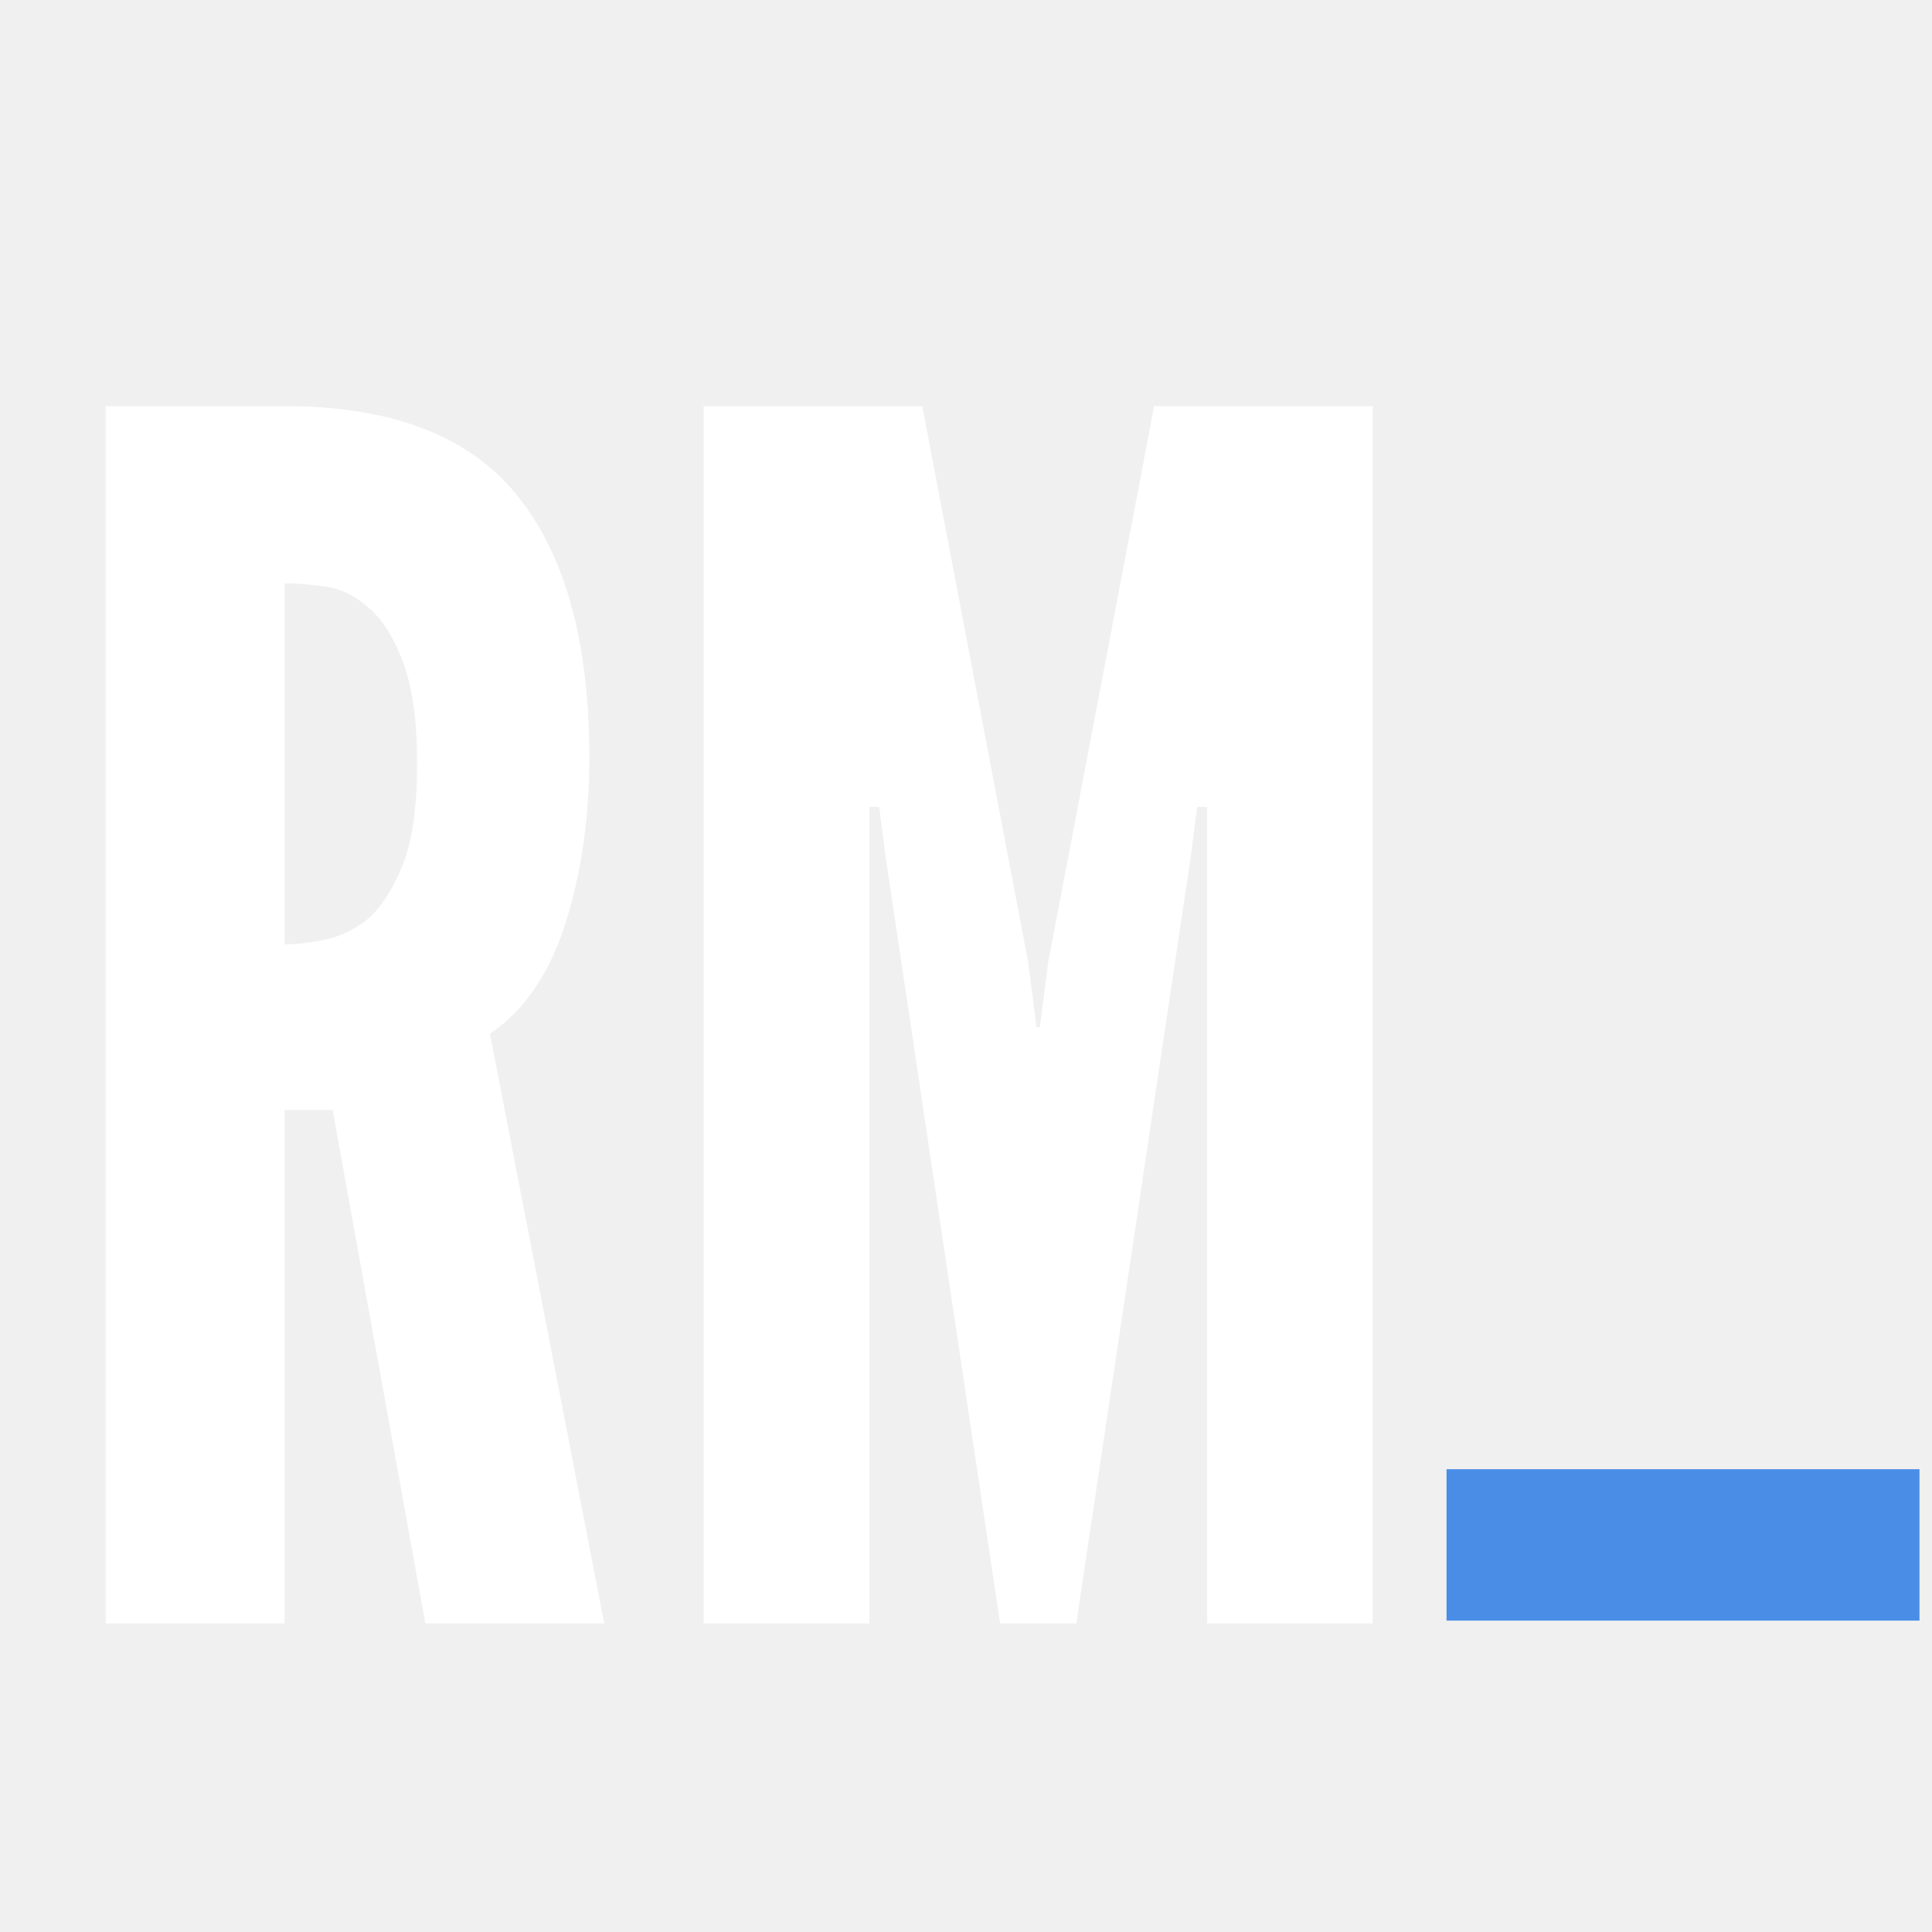
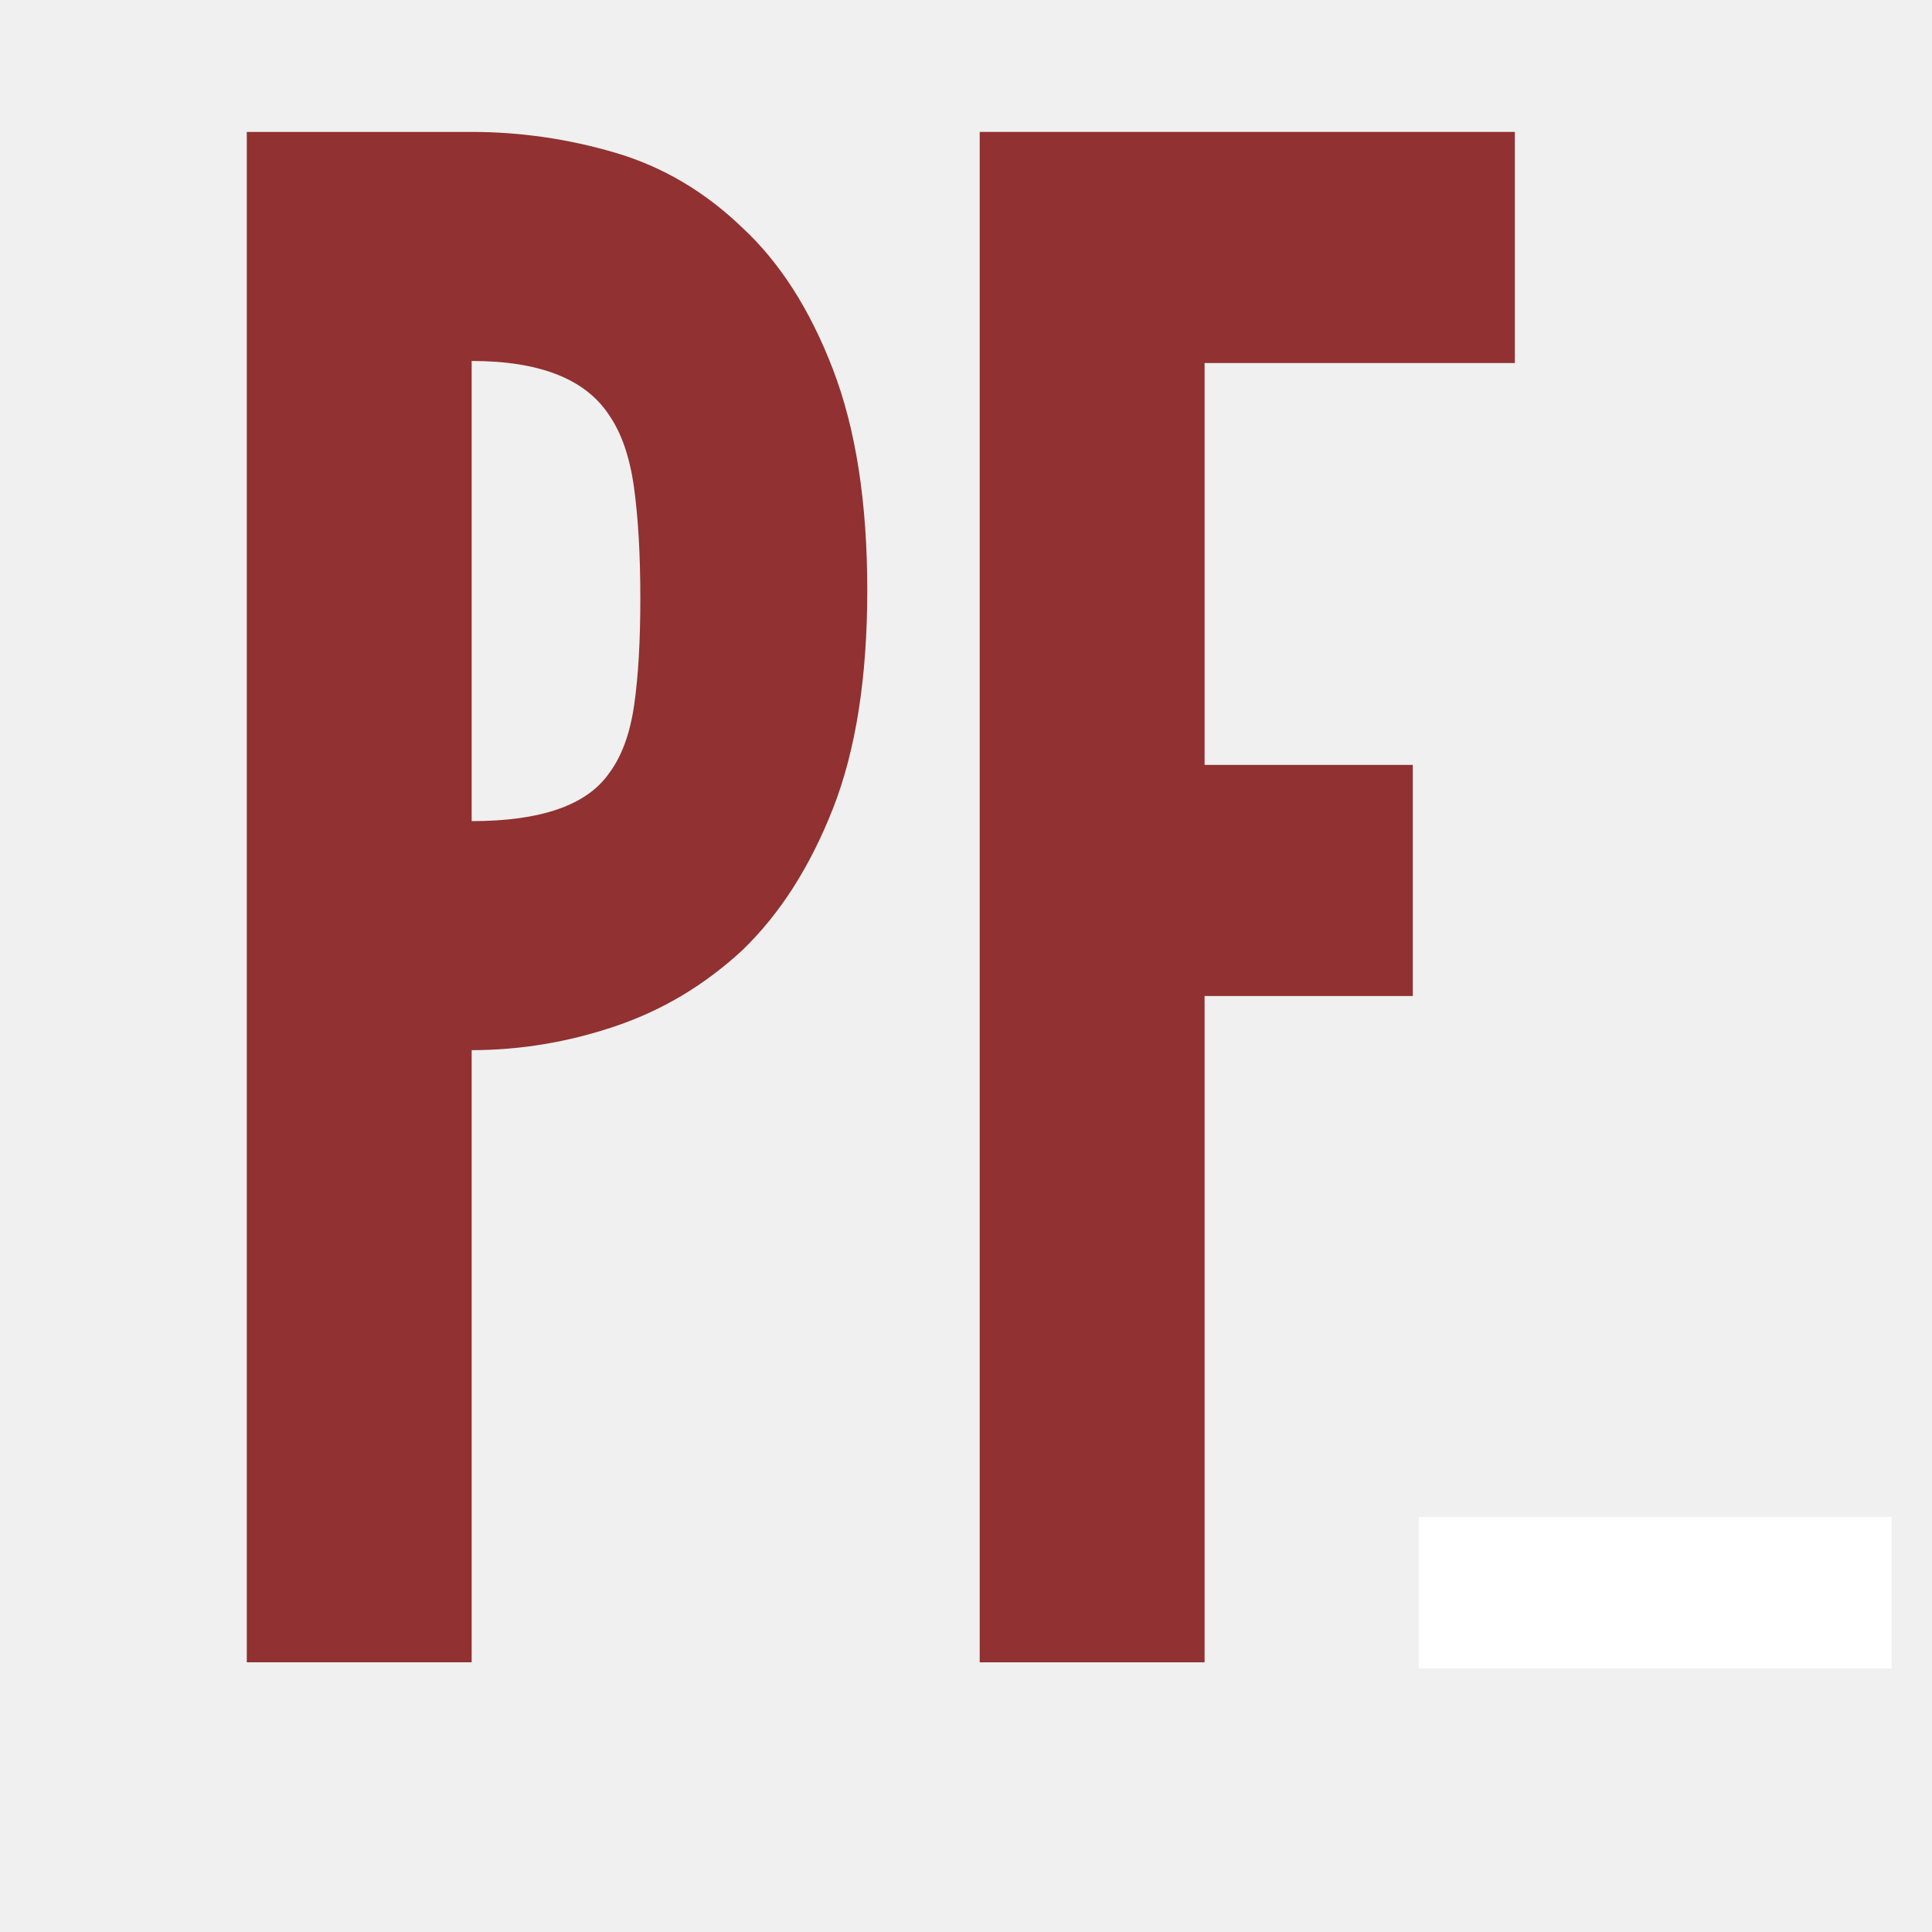
<svg xmlns="http://www.w3.org/2000/svg" width="2000" zoomAndPan="magnify" viewBox="0 0 1500 1500" height="2000" preserveAspectRatio="xMidYMid meet" version="1.0">
  <defs>
    <g />
-     <clipPath id="1b0f800ba1">
-       <rect x="0" width="1089" y="0" height="1442" />
-     </clipPath>
-     <clipPath id="833bf3becd">
-       <rect x="0" width="381" y="0" height="587" />
+     <clipPath id="70b0396e98">
+       <rect x="0" width="383" y="0" height="586" />
    </clipPath>
  </defs>
-   <g transform="matrix(1, 0, 0, 1, 29, 58)">
-     <g clip-path="url(#1b0f800ba1)">
-       <g fill="#ffffff" fill-opacity="1">
-         <g transform="translate(1.645226, 1202.444)">
-           <g>
-             <path d="M 299.609 0 L 438.484 0 L 349.766 -457.781 C 376.336 -475.781 395.836 -504.281 408.266 -543.281 C 420.703 -582.289 426.922 -625.367 426.922 -672.516 C 426.922 -761.672 408.273 -829.395 370.984 -875.688 C 333.691 -921.977 273.469 -945.125 190.312 -945.125 L 51.438 -945.125 L 51.438 0 L 190.312 0 L 190.312 -398.625 L 227.609 -398.625 Z M 190.312 -527.219 L 190.312 -807.547 C 199.738 -807.547 210.453 -806.688 222.453 -804.969 C 234.461 -803.25 245.609 -797.676 255.891 -788.25 C 266.18 -779.676 274.969 -765.742 282.25 -746.453 C 289.539 -727.172 293.188 -700.812 293.188 -667.375 C 293.188 -633.945 289.539 -608.016 282.25 -589.578 C 274.969 -571.148 266.18 -557.223 255.891 -547.797 C 245.609 -539.223 234.461 -533.648 222.453 -531.078 C 210.453 -528.504 199.738 -527.219 190.312 -527.219 Z M 190.312 -527.219 " />
-           </g>
-         </g>
-       </g>
-       <g fill="#ffffff" fill-opacity="1">
-         <g transform="translate(465.8533, 1202.444)">
-           <g>
-             <path d="M 281.609 0 L 340.766 0 L 429.484 -594.078 L 434.625 -633.938 L 442.344 -633.938 L 442.344 0 L 570.938 0 L 570.938 -945.125 L 401.203 -945.125 L 318.906 -513.078 L 312.469 -462.922 L 309.906 -462.922 L 303.469 -513.078 L 221.172 -945.125 L 51.438 -945.125 L 51.438 0 L 180.031 0 L 180.031 -633.938 L 187.734 -633.938 L 192.891 -594.078 Z M 281.609 0 " />
-           </g>
-         </g>
+   <g fill="#913131" fill-opacity="1">
+     <g transform="translate(126.9488, 1290.613)">
+       <g>
+         <path d="M 64.656 -1188.188 L 64.656 0 L 239.25 0 L 239.25 -475.281 C 276.969 -475.281 314.148 -481.473 350.797 -493.859 C 387.441 -506.254 420.312 -525.926 449.406 -552.875 C 478.508 -580.895 501.953 -617.535 519.734 -662.797 C 537.516 -708.055 546.406 -764.633 546.406 -832.531 C 546.406 -900.426 537.516 -957.547 519.734 -1003.891 C 501.953 -1050.234 478.508 -1086.879 449.406 -1113.828 C 420.312 -1141.848 387.441 -1161.242 350.797 -1172.016 C 314.148 -1182.797 276.969 -1188.188 239.25 -1188.188 Z M 239.25 -653.094 L 239.25 -1010.359 C 292.062 -1010.359 327.629 -996.348 345.953 -968.328 C 355.648 -954.316 362.113 -935.457 365.344 -911.75 C 368.582 -888.039 370.203 -859.484 370.203 -826.078 C 370.203 -792.66 368.582 -764.906 365.344 -742.812 C 362.113 -720.719 355.648 -703.207 345.953 -690.281 C 328.703 -665.488 293.133 -653.094 239.25 -653.094 Z M 239.25 -653.094 " />
      </g>
    </g>
  </g>
-   <g transform="matrix(1, 0, 0, 1, 1119, 678)">
-     <g clip-path="url(#833bf3becd)">
-       <g fill="#498de7" fill-opacity="1">
-         <g transform="translate(30.14092, 443.2977)">
+   <g fill="#913131" fill-opacity="1">
+     <g transform="translate(695.9841, 1290.613)">
+       <g>
+         <path d="M 480.125 -1008.75 L 480.125 -1188.188 L 64.656 -1188.188 L 64.656 0 L 239.25 0 L 239.25 -517.312 L 400.906 -517.312 L 400.906 -696.75 L 239.25 -696.75 L 239.25 -1008.75 Z M 480.125 -1008.75 " />
+       </g>
+     </g>
+   </g>
+   <g transform="matrix(1, 0, 0, 1, 1097, 716)">
+     <g clip-path="url(#70b0396e98)">
+       <g fill="#ffffff" fill-opacity="1">
+         <g transform="translate(30.5193, 442.4277)">
          <g>
            <path d="M 341.141 19.391 L 341.141 136.938 L -26.047 136.938 L -26.047 19.391 Z M 341.141 19.391 " />
          </g>
        </g>
      </g>
    </g>
  </g>
</svg>
